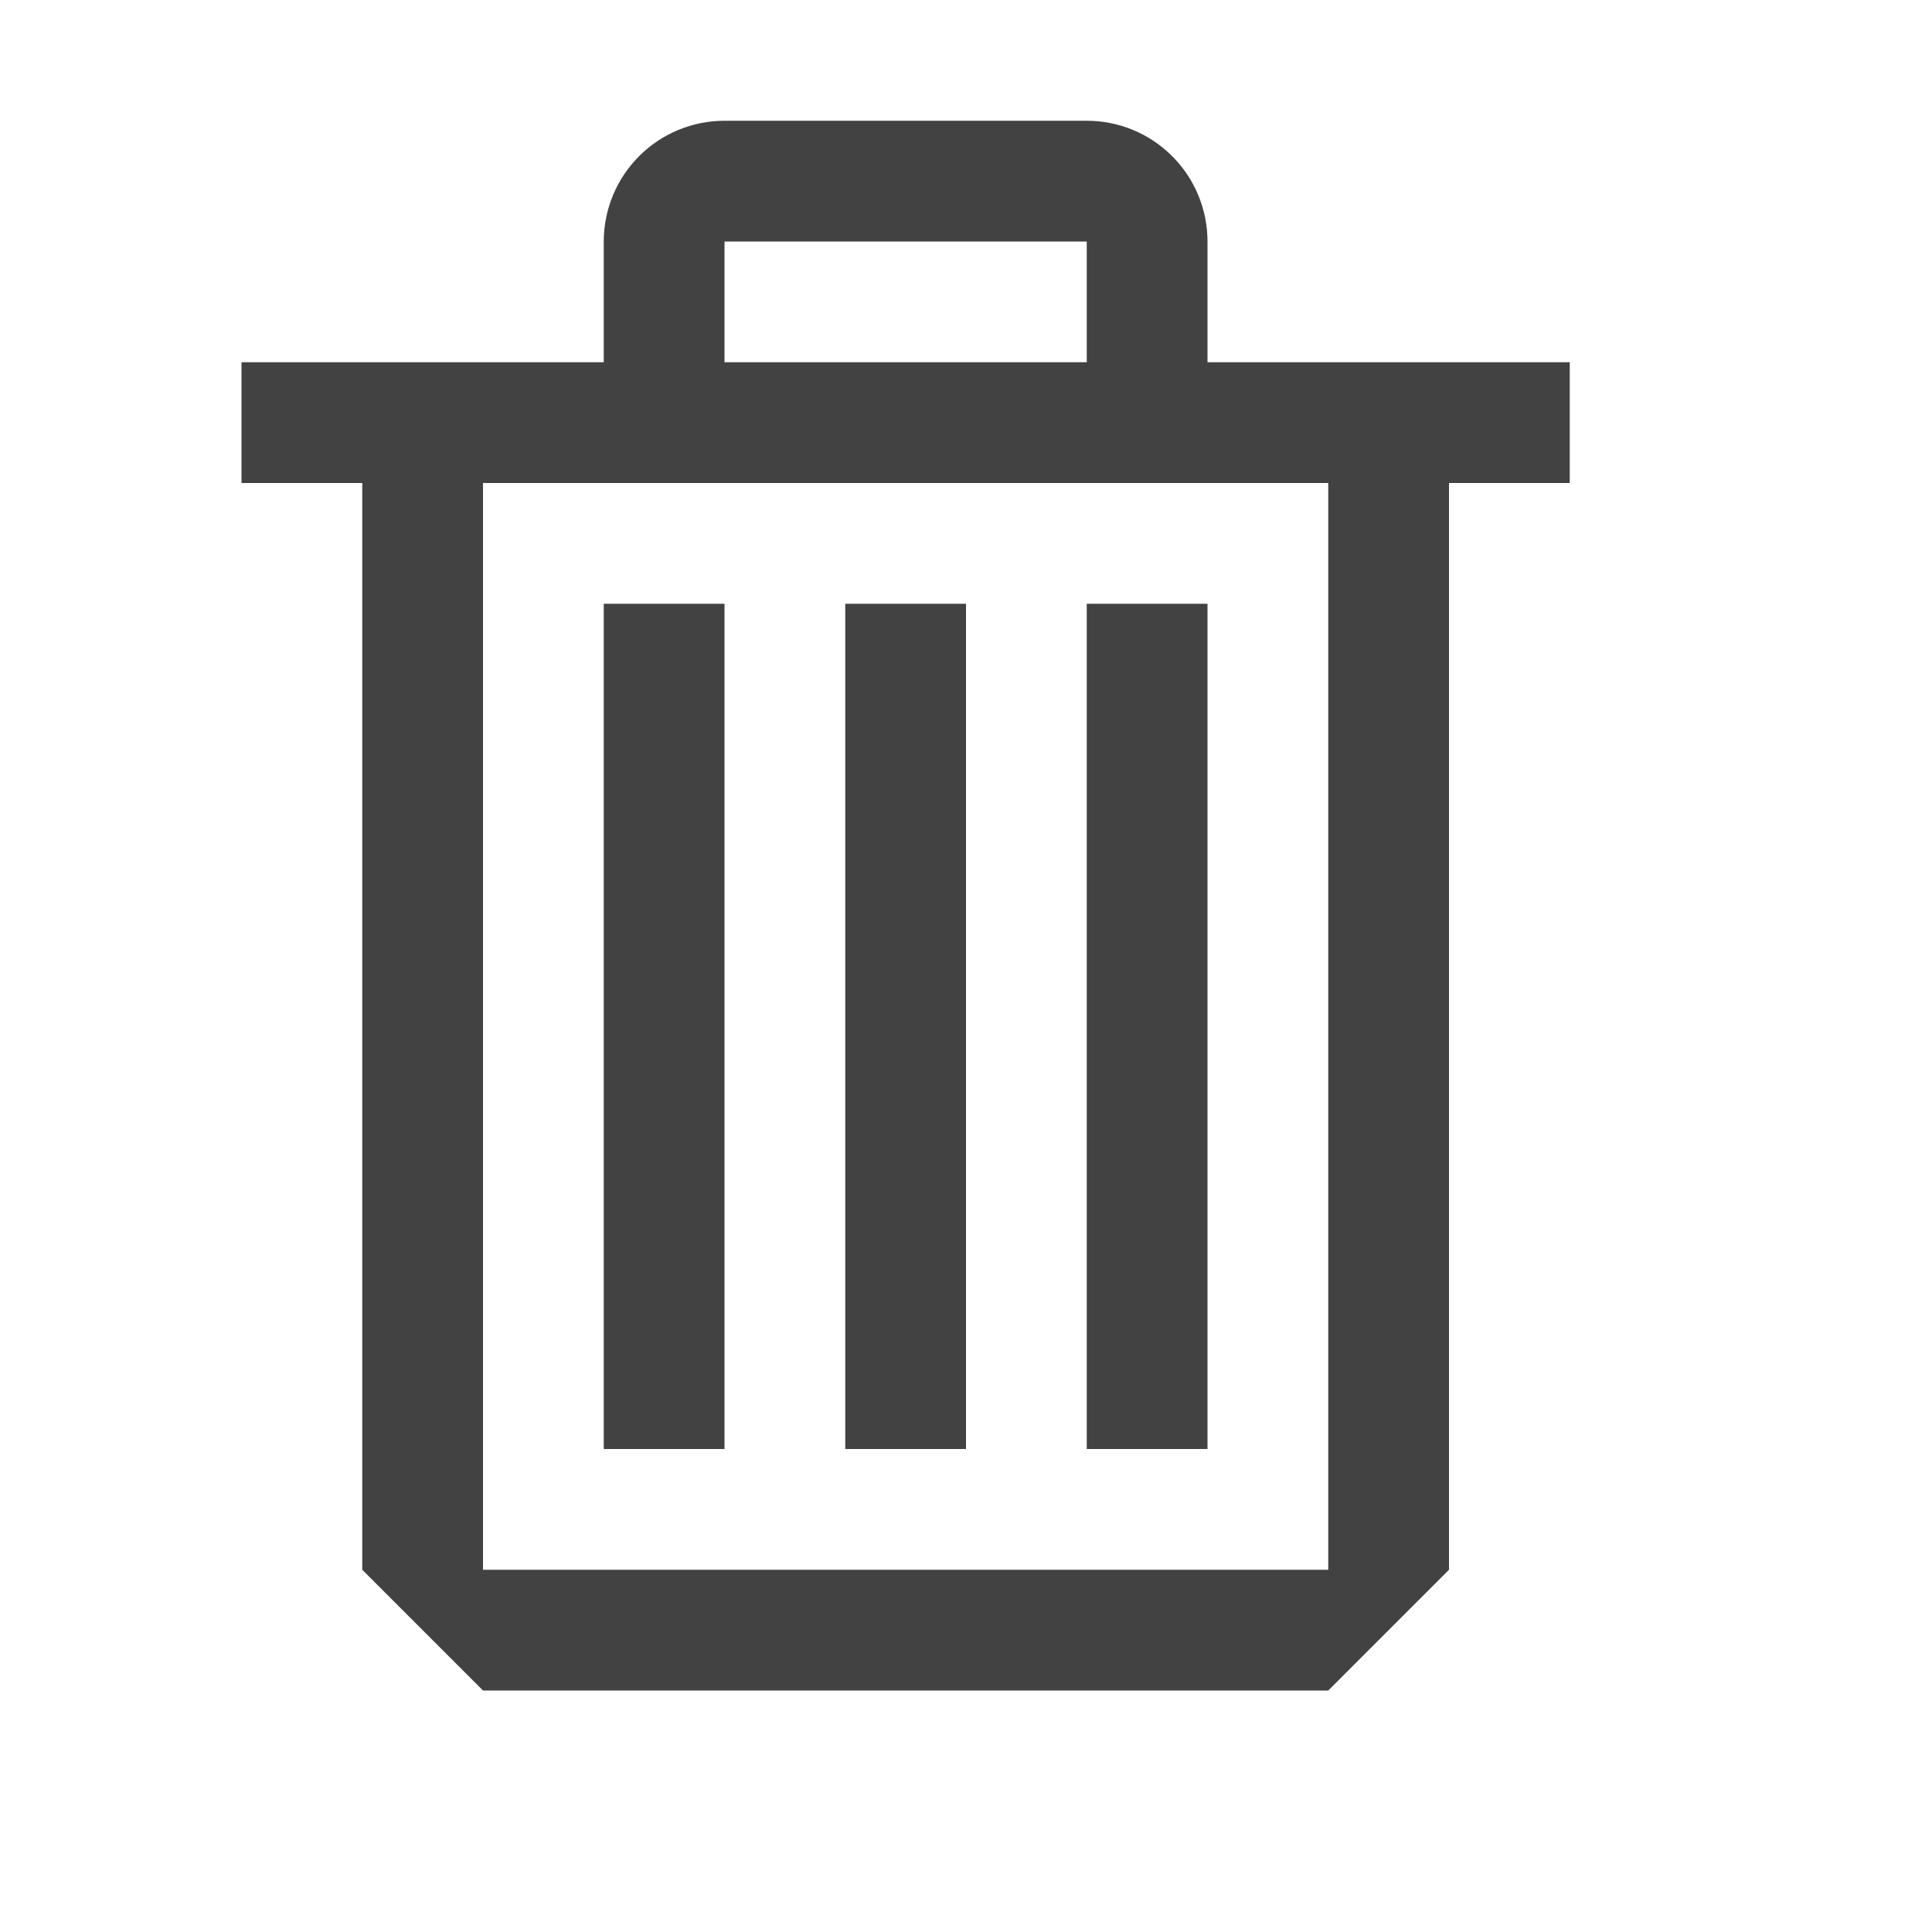
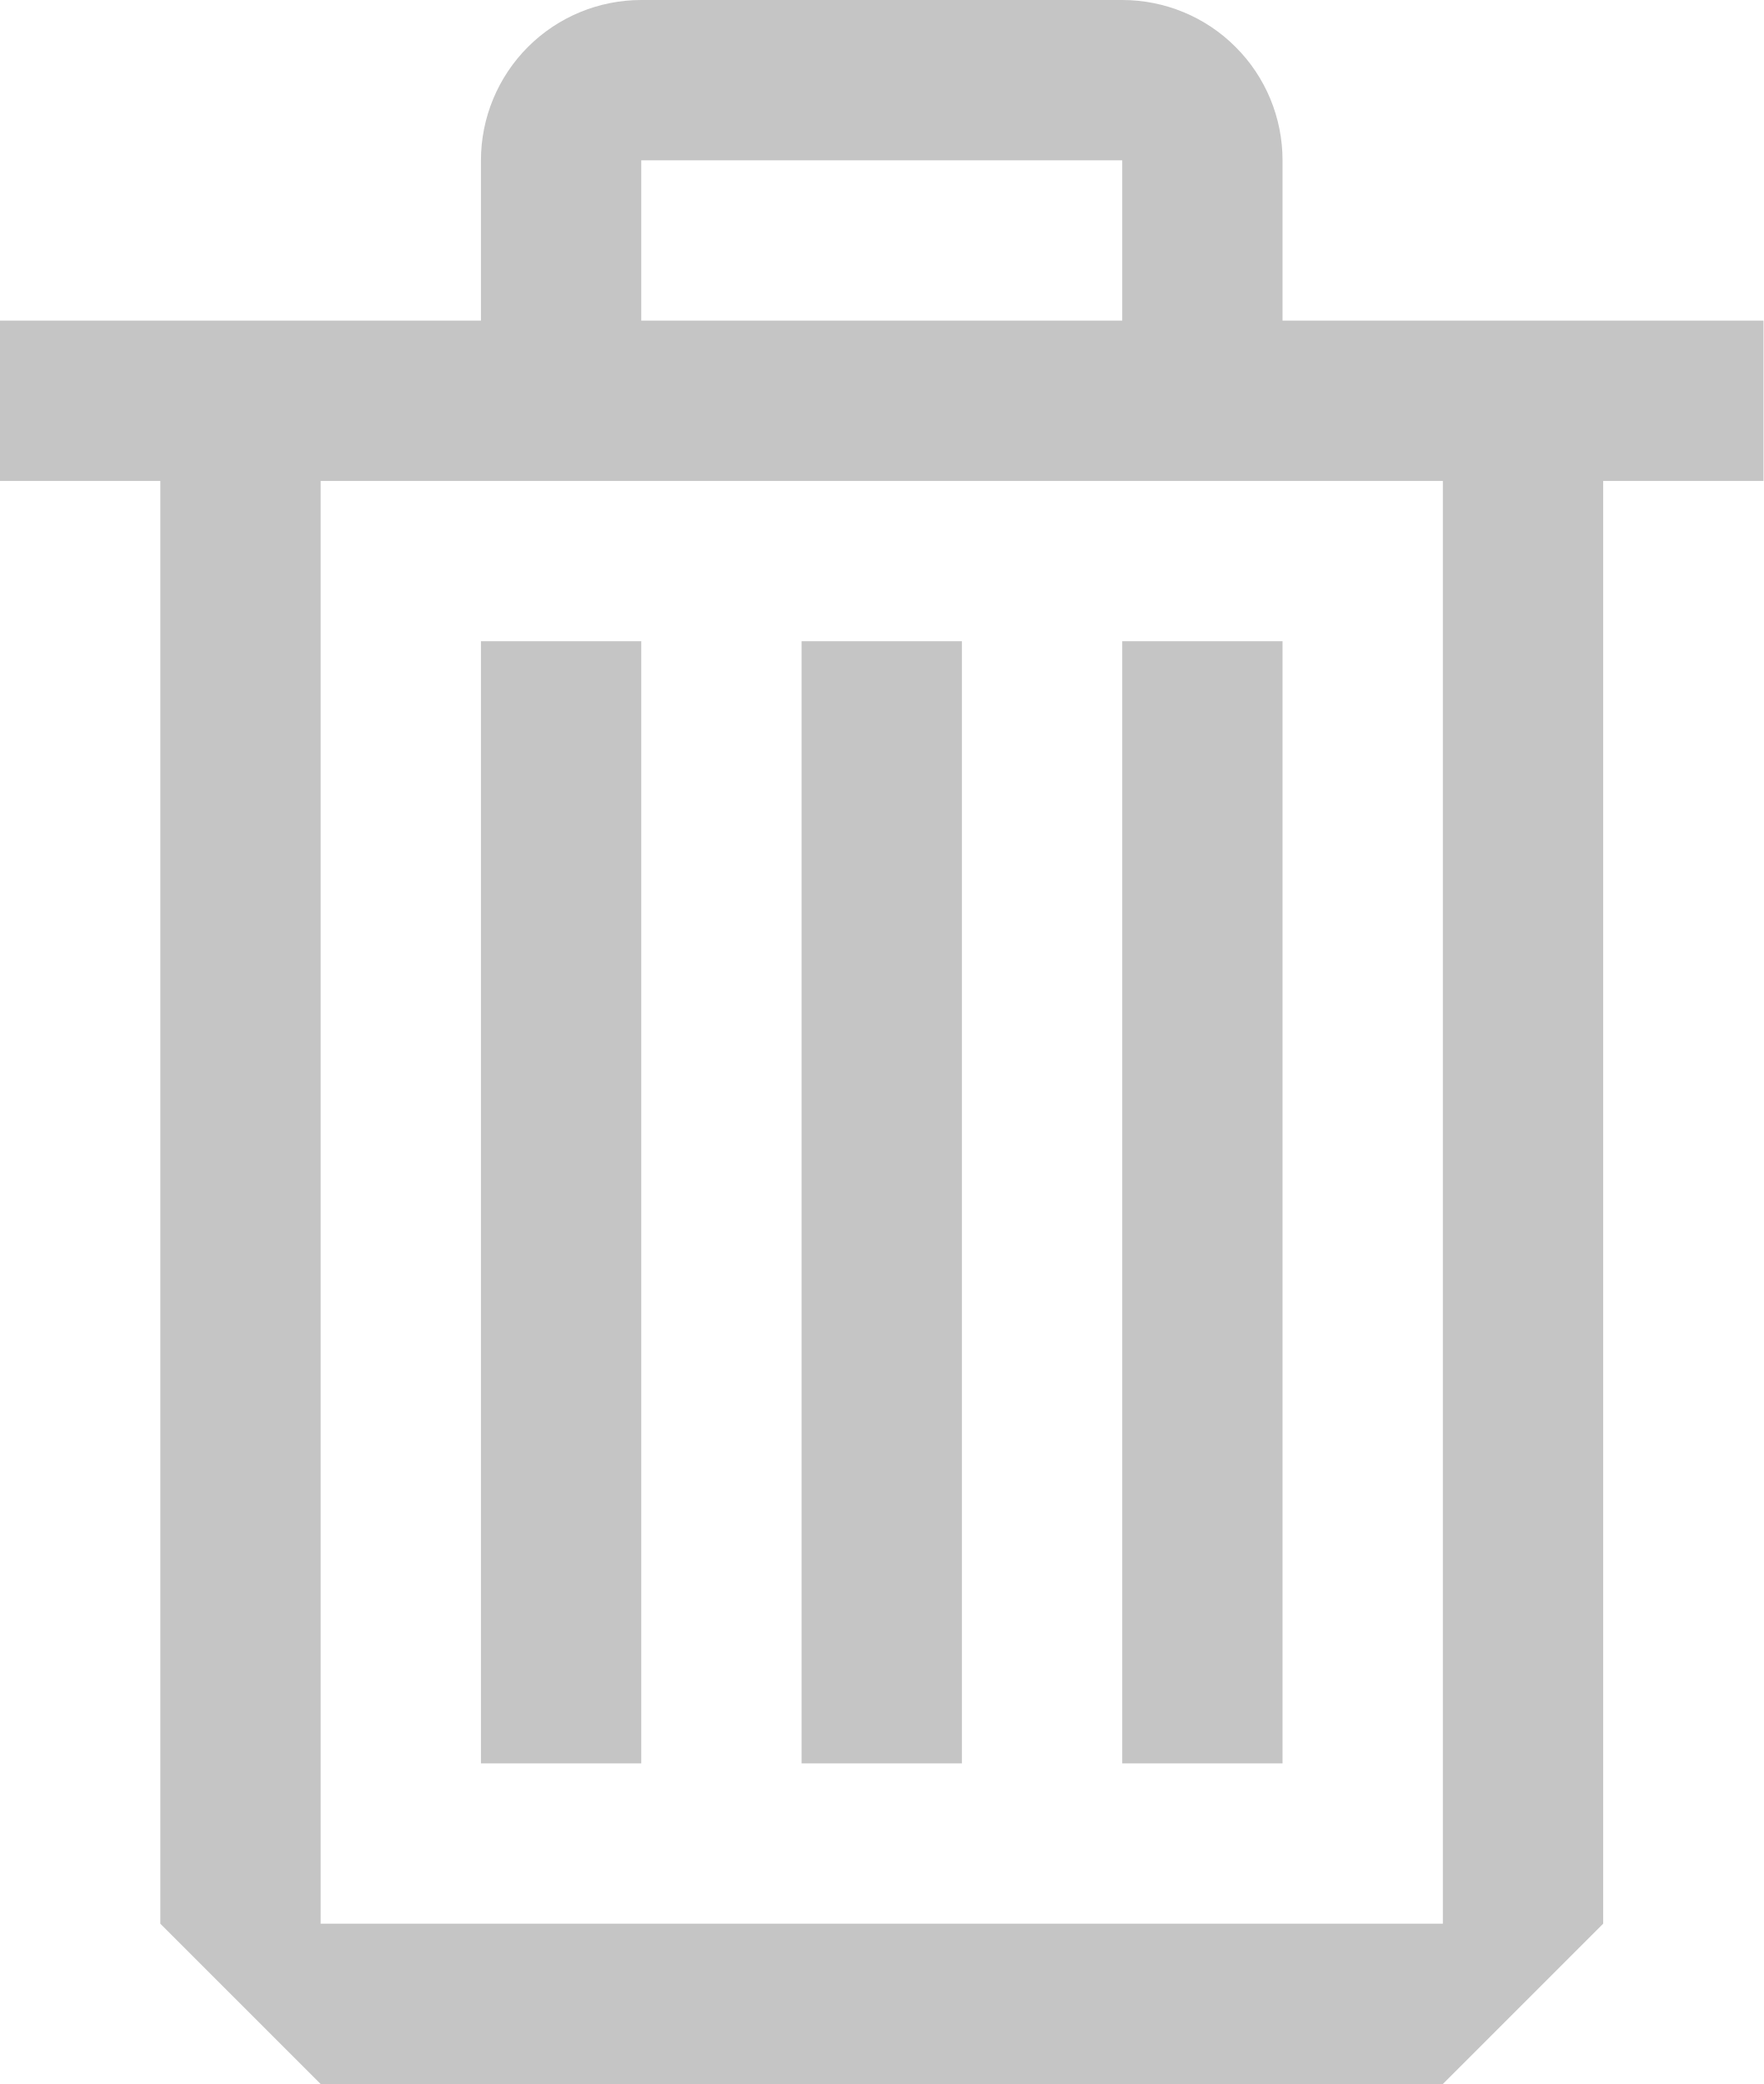
- <svg xmlns="http://www.w3.org/2000/svg" width="16" height="16" viewBox="0 0 16 16" fill="none">
-   <path fill-rule="evenodd" clip-rule="evenodd" d="M10 3H12H13V4H12V13L11 14H4L3 13V4H2V3H5V2C5 1.735 5.106 1.48 5.293 1.293C5.481 1.105 5.735 1 6 1H9C9.265 1 9.52 1.105 9.707 1.293C9.895 1.48 10 1.735 10 2V3ZM9 2H6V3H9V2ZM4 13H11V4H4V13ZM6 5H5V12H6V5ZM7 5H8V12H7V5ZM9 5H10V12H9V5Z" fill="#424242" />
+ <svg xmlns="http://www.w3.org/2000/svg" width="11" height="13" viewBox="0 0 11 13" fill="none">
+   <path fill-rule="evenodd" clip-rule="evenodd" d="M8 2H10H11V3H10V12L9 13H2L1 12V3H0V2H3V1C3 0.735 3.106 0.48 3.293 0.293C3.481 0.105 3.735 0 4 0H7C7.265 0 7.52 0.105 7.707 0.293C7.895 0.48 8 0.735 8 1V2ZM7 1H4V2H7V1ZM2 12H9V3H2V12ZM4 4H3V11H4V4ZM5 4H6V11H5V4ZM7 4H8V11H7V4Z" fill="#C5C5C5" />
</svg>
